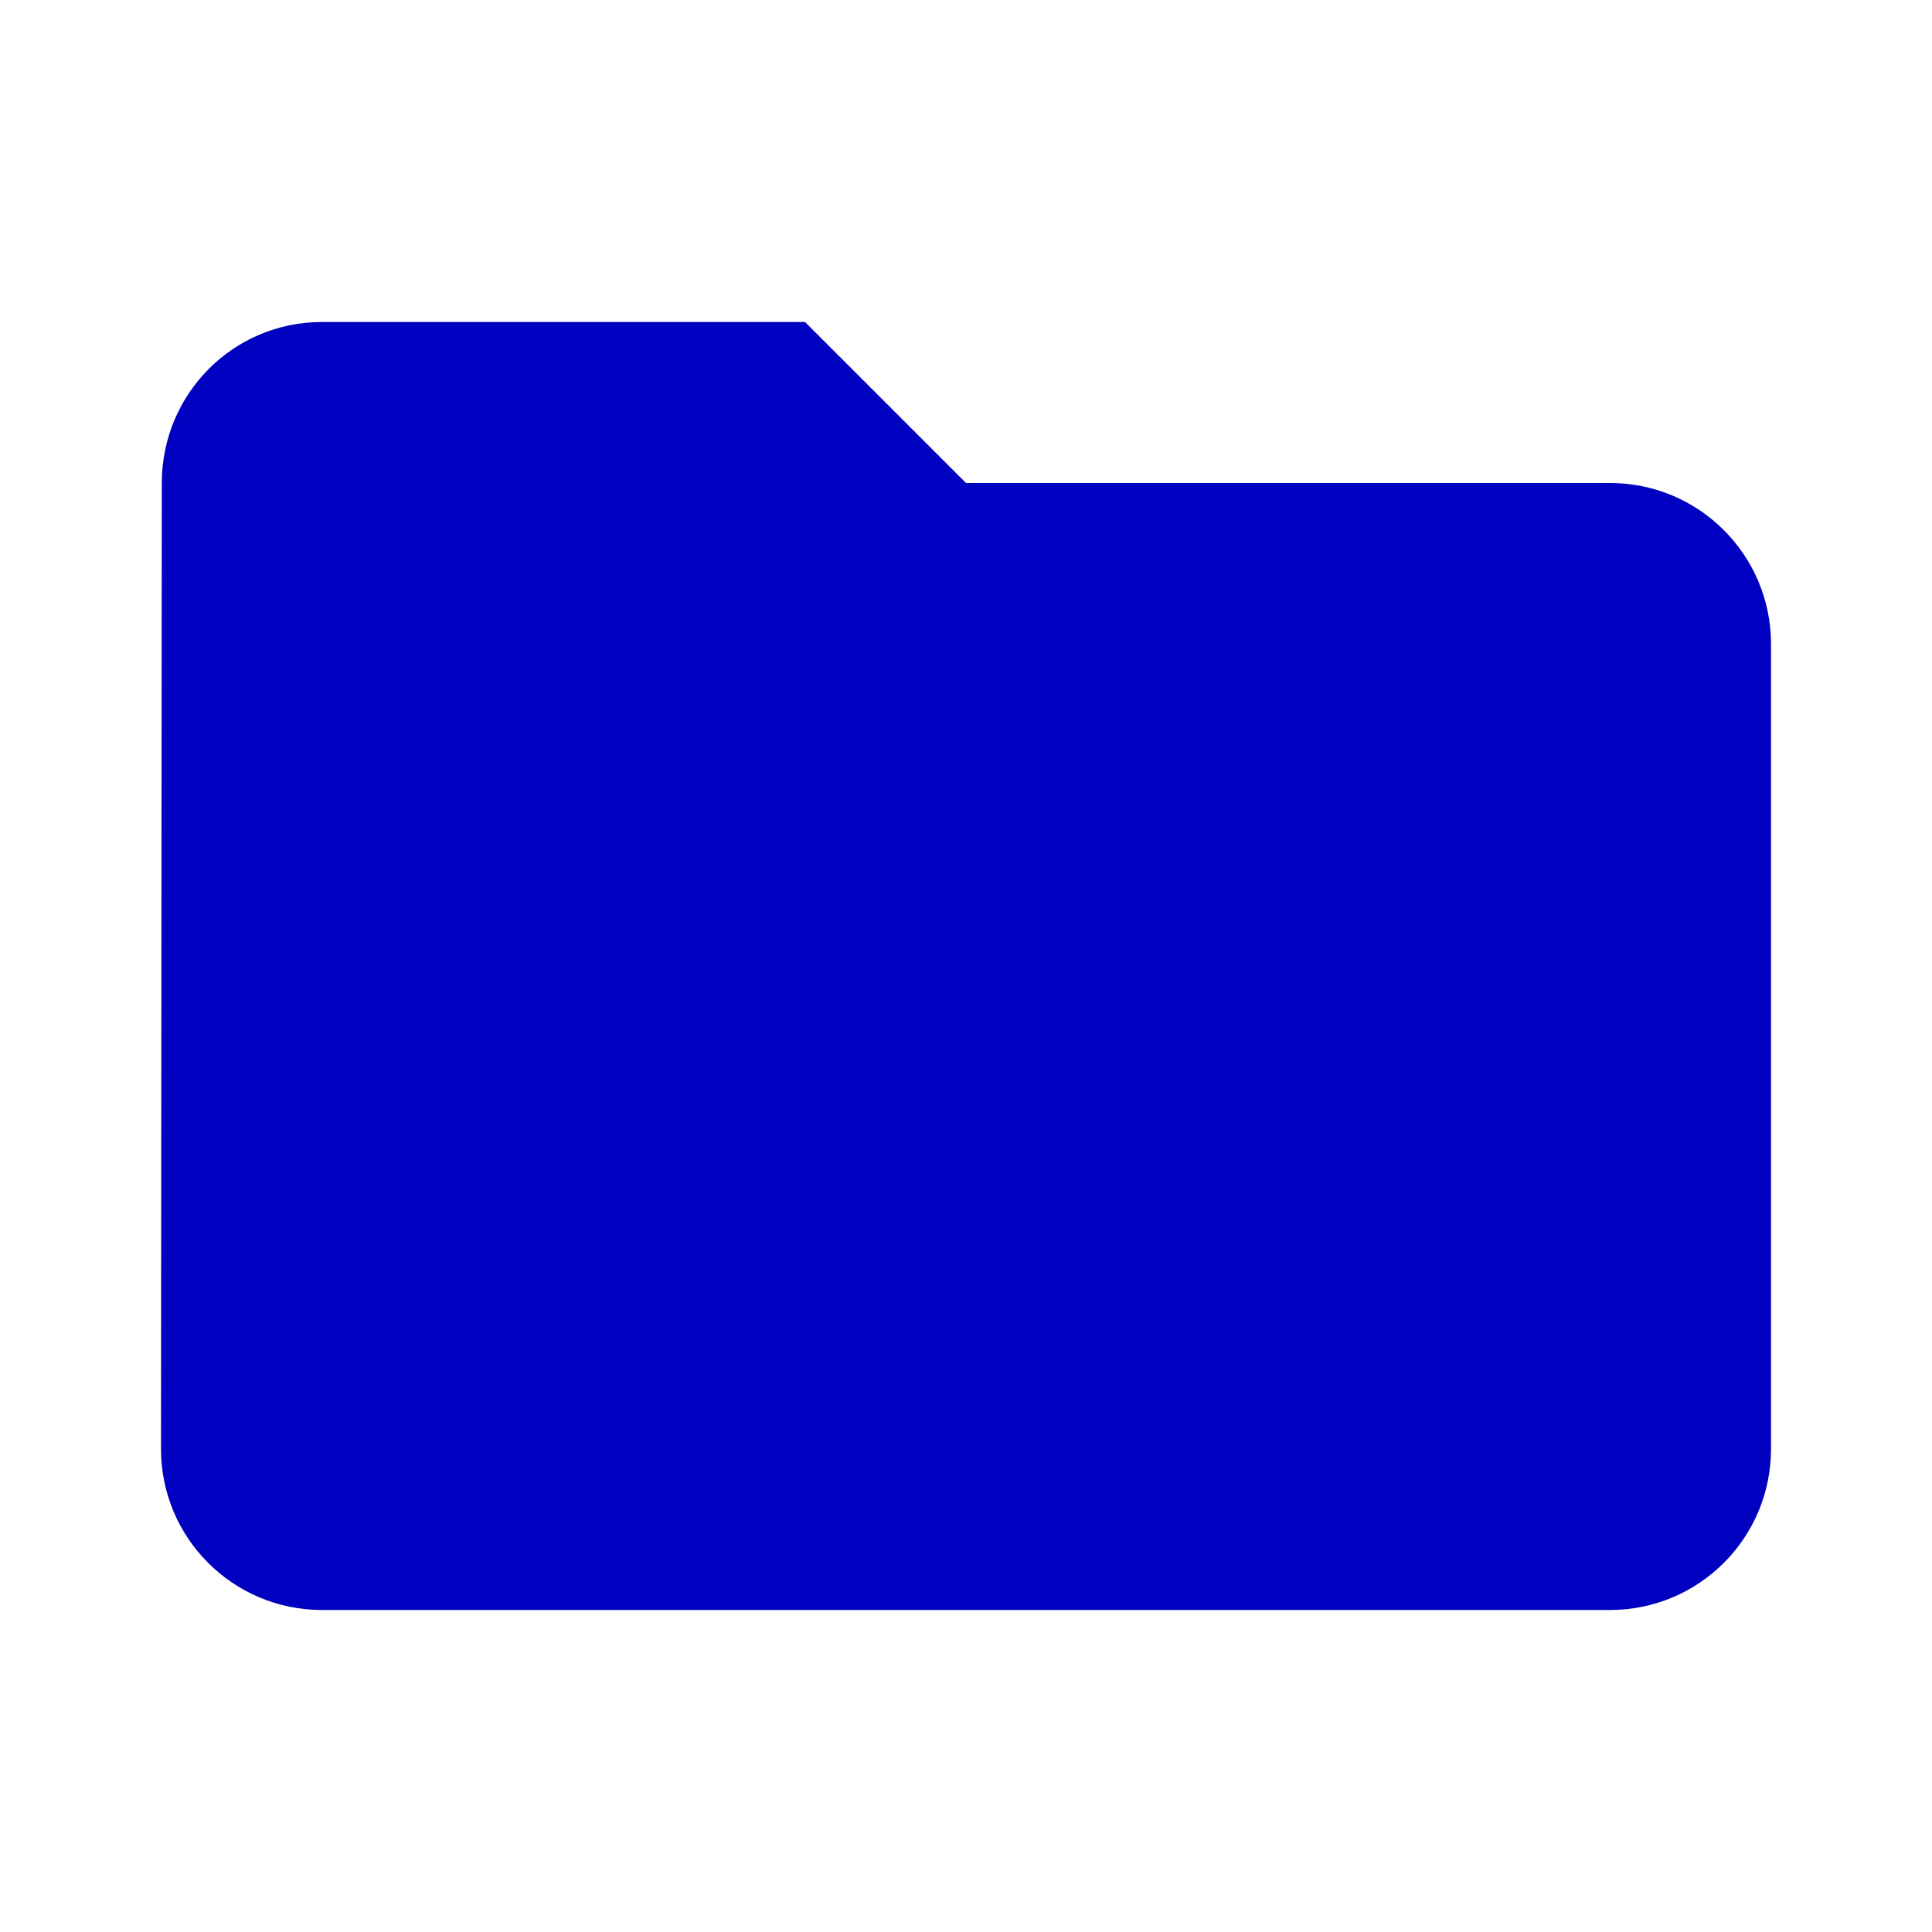
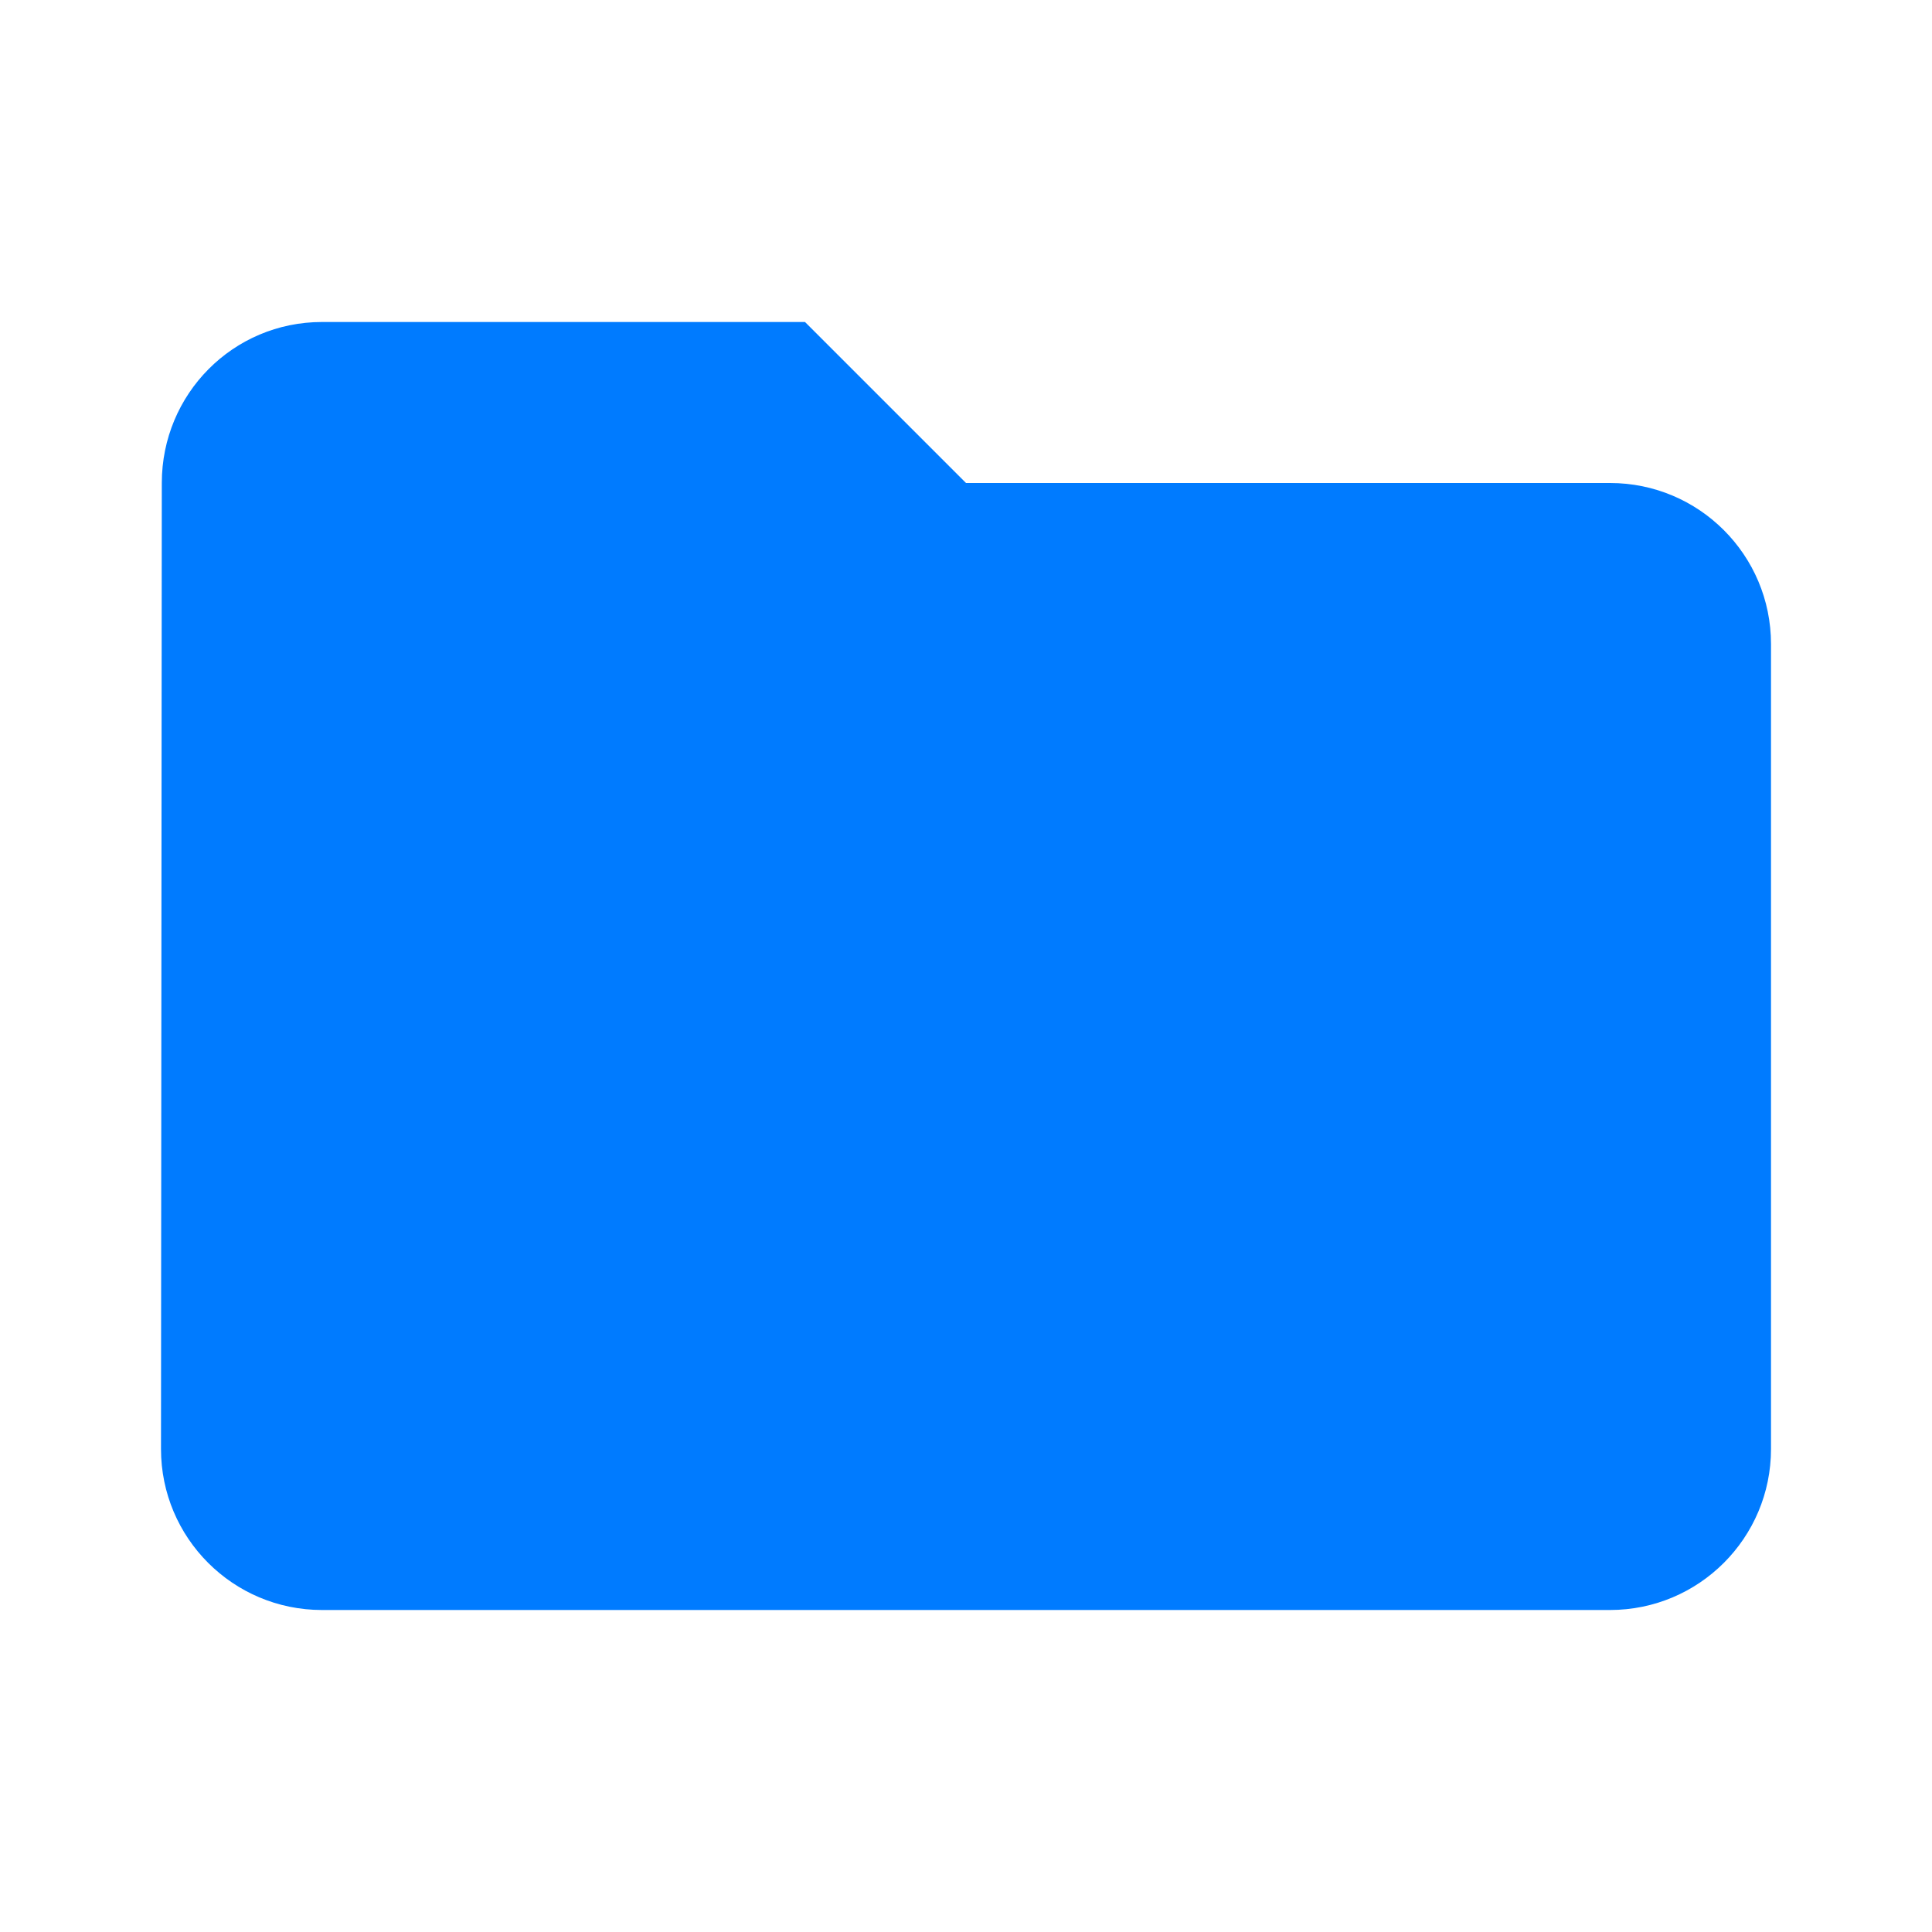
- <svg xmlns="http://www.w3.org/2000/svg" fill="#009688" height="48" viewBox="0 0 48 48" width="48">
-   <path d="m40 12h-16l-4-4h-12c-2.21 0-3.98 1.79-3.98 4l-.02 24c0 2.21 1.79 4 4 4h32c2.21 0 4-1.79 4-4v-20c0-2.21-1.79-4-4-4z" style="fill: rgb(0, 0, 192);" />
+ <svg xmlns="http://www.w3.org/2000/svg" fill="#009688" height="64" viewBox="0 0 48 48" width="64">
+   <path d="m40 12h-16l-4-4h-12c-2.21 0-3.98 1.79-3.98 4l-.02 24c0 2.21 1.79 4 4 4h32c2.21 0 4-1.79 4-4v-20c0-2.21-1.79-4-4-4z" style="fill: rgb(0, 123, 255);" />
</svg>
